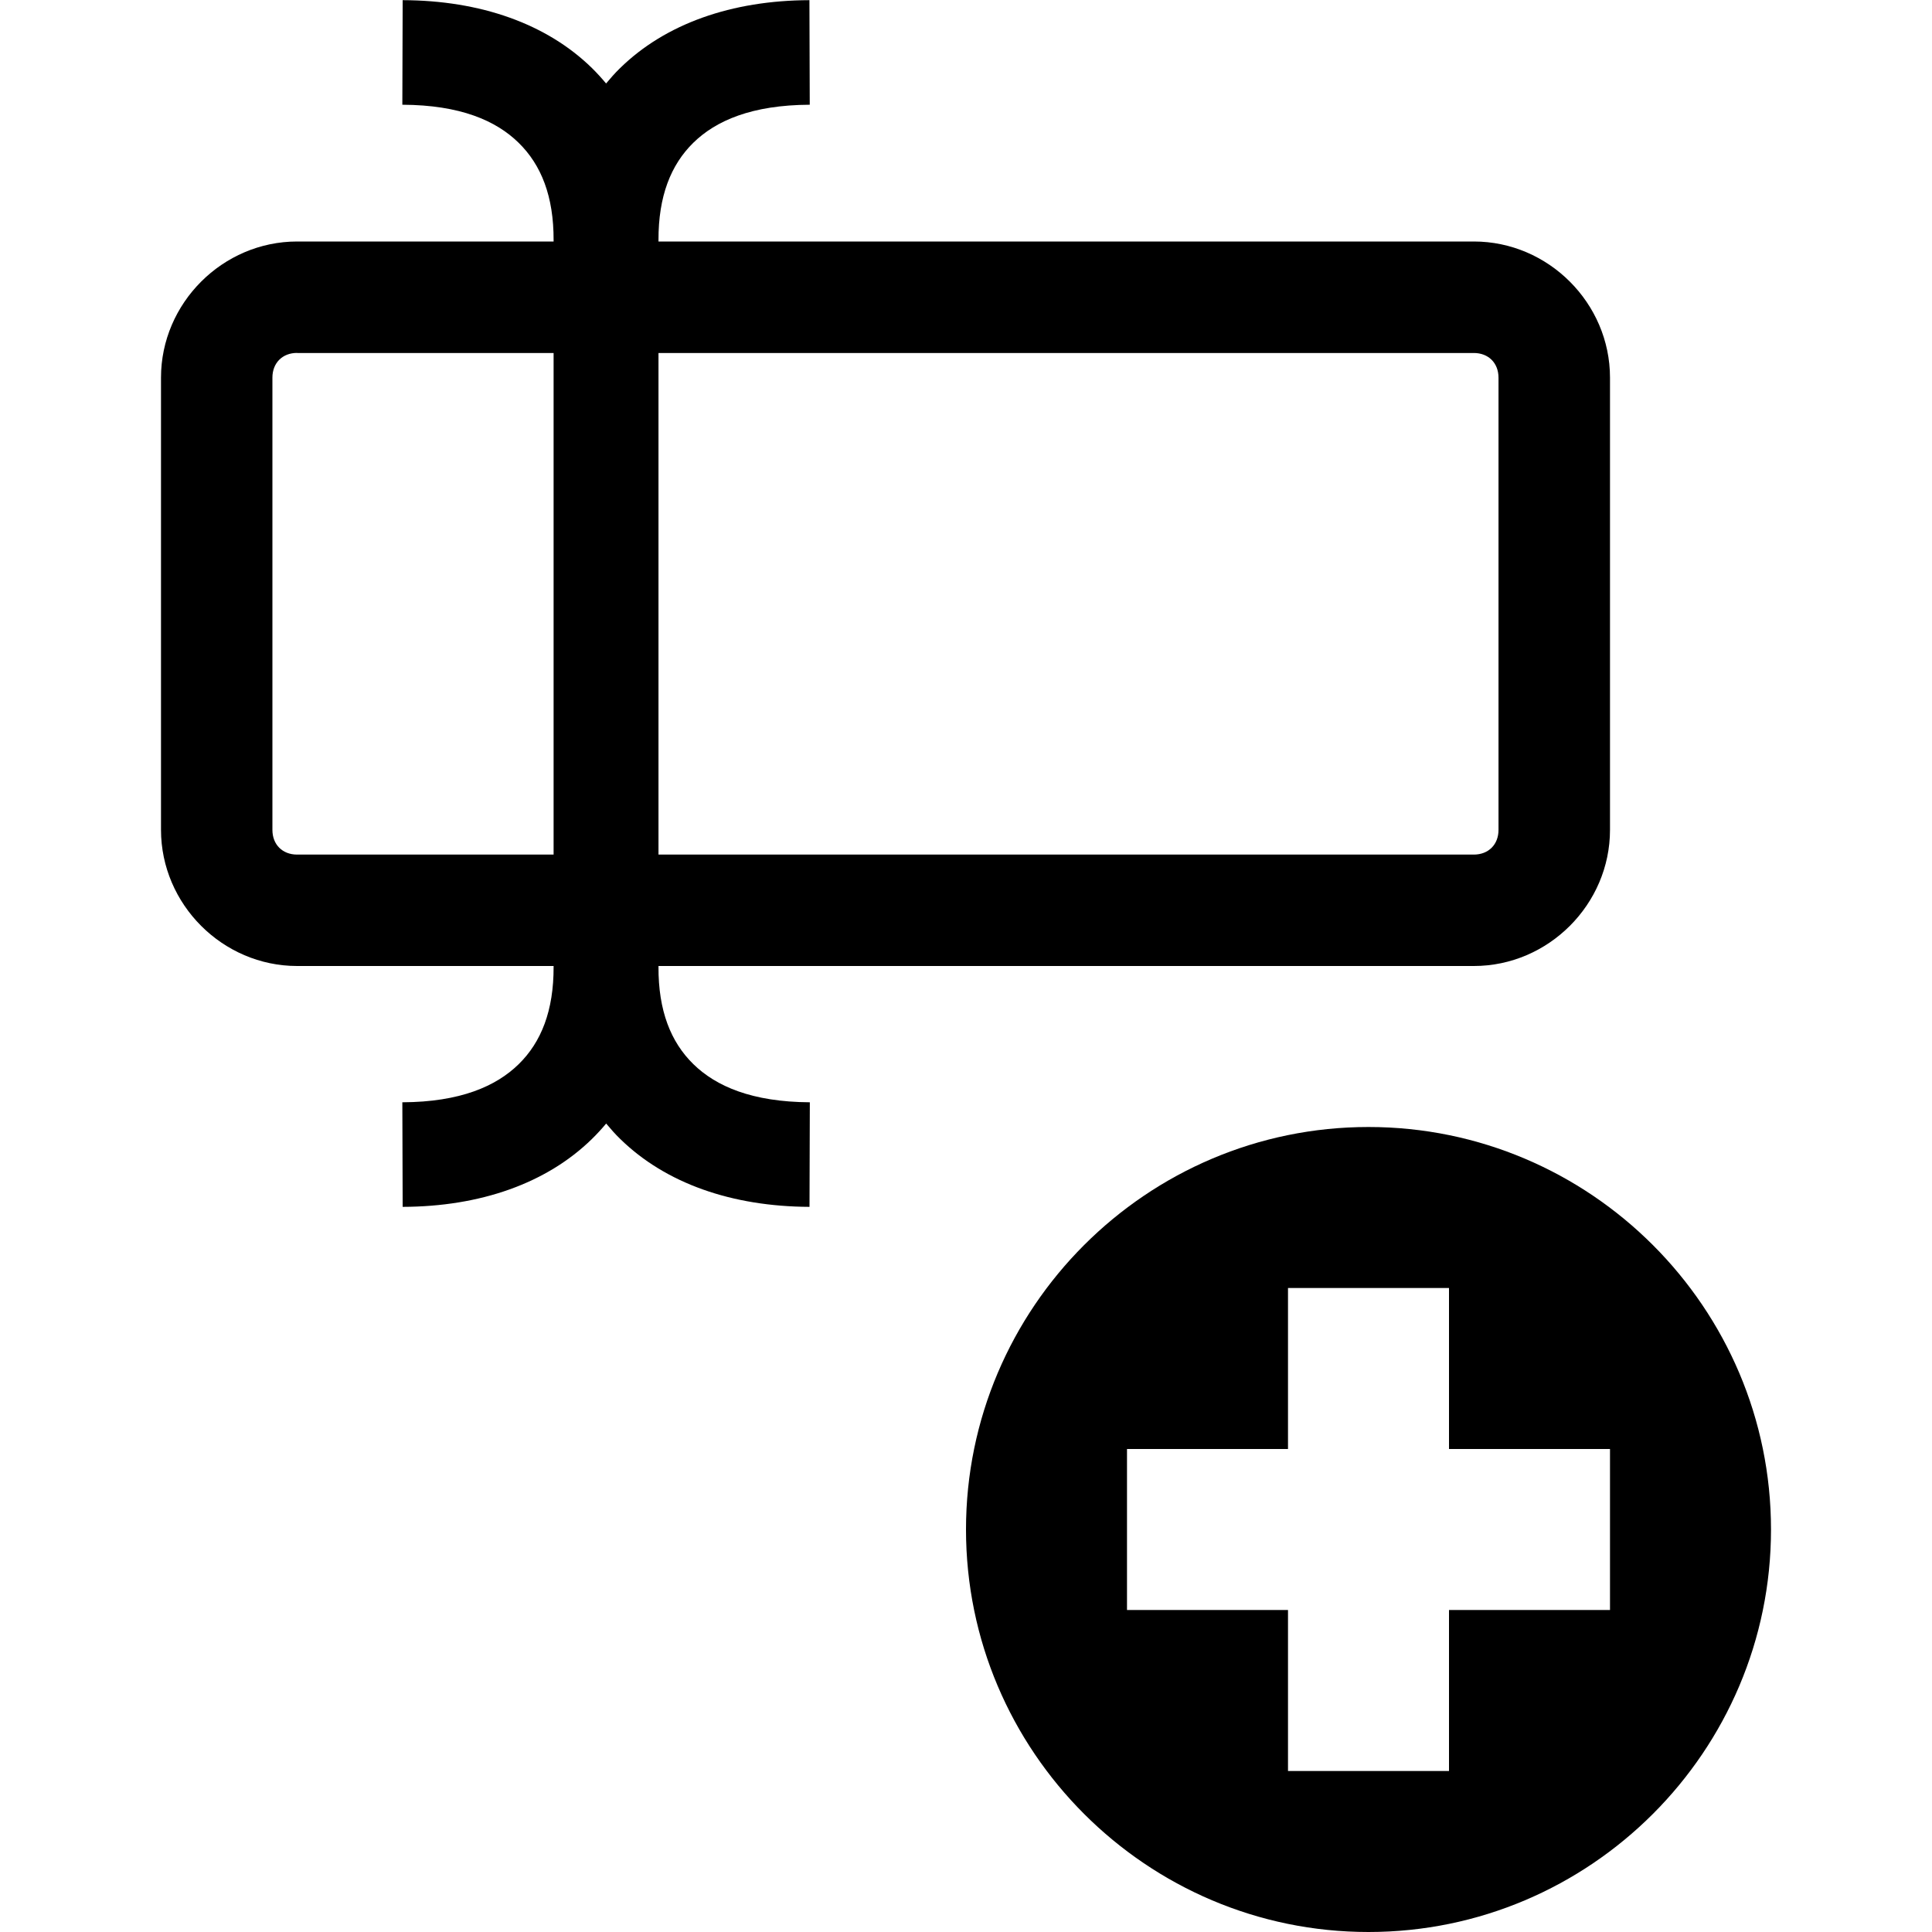
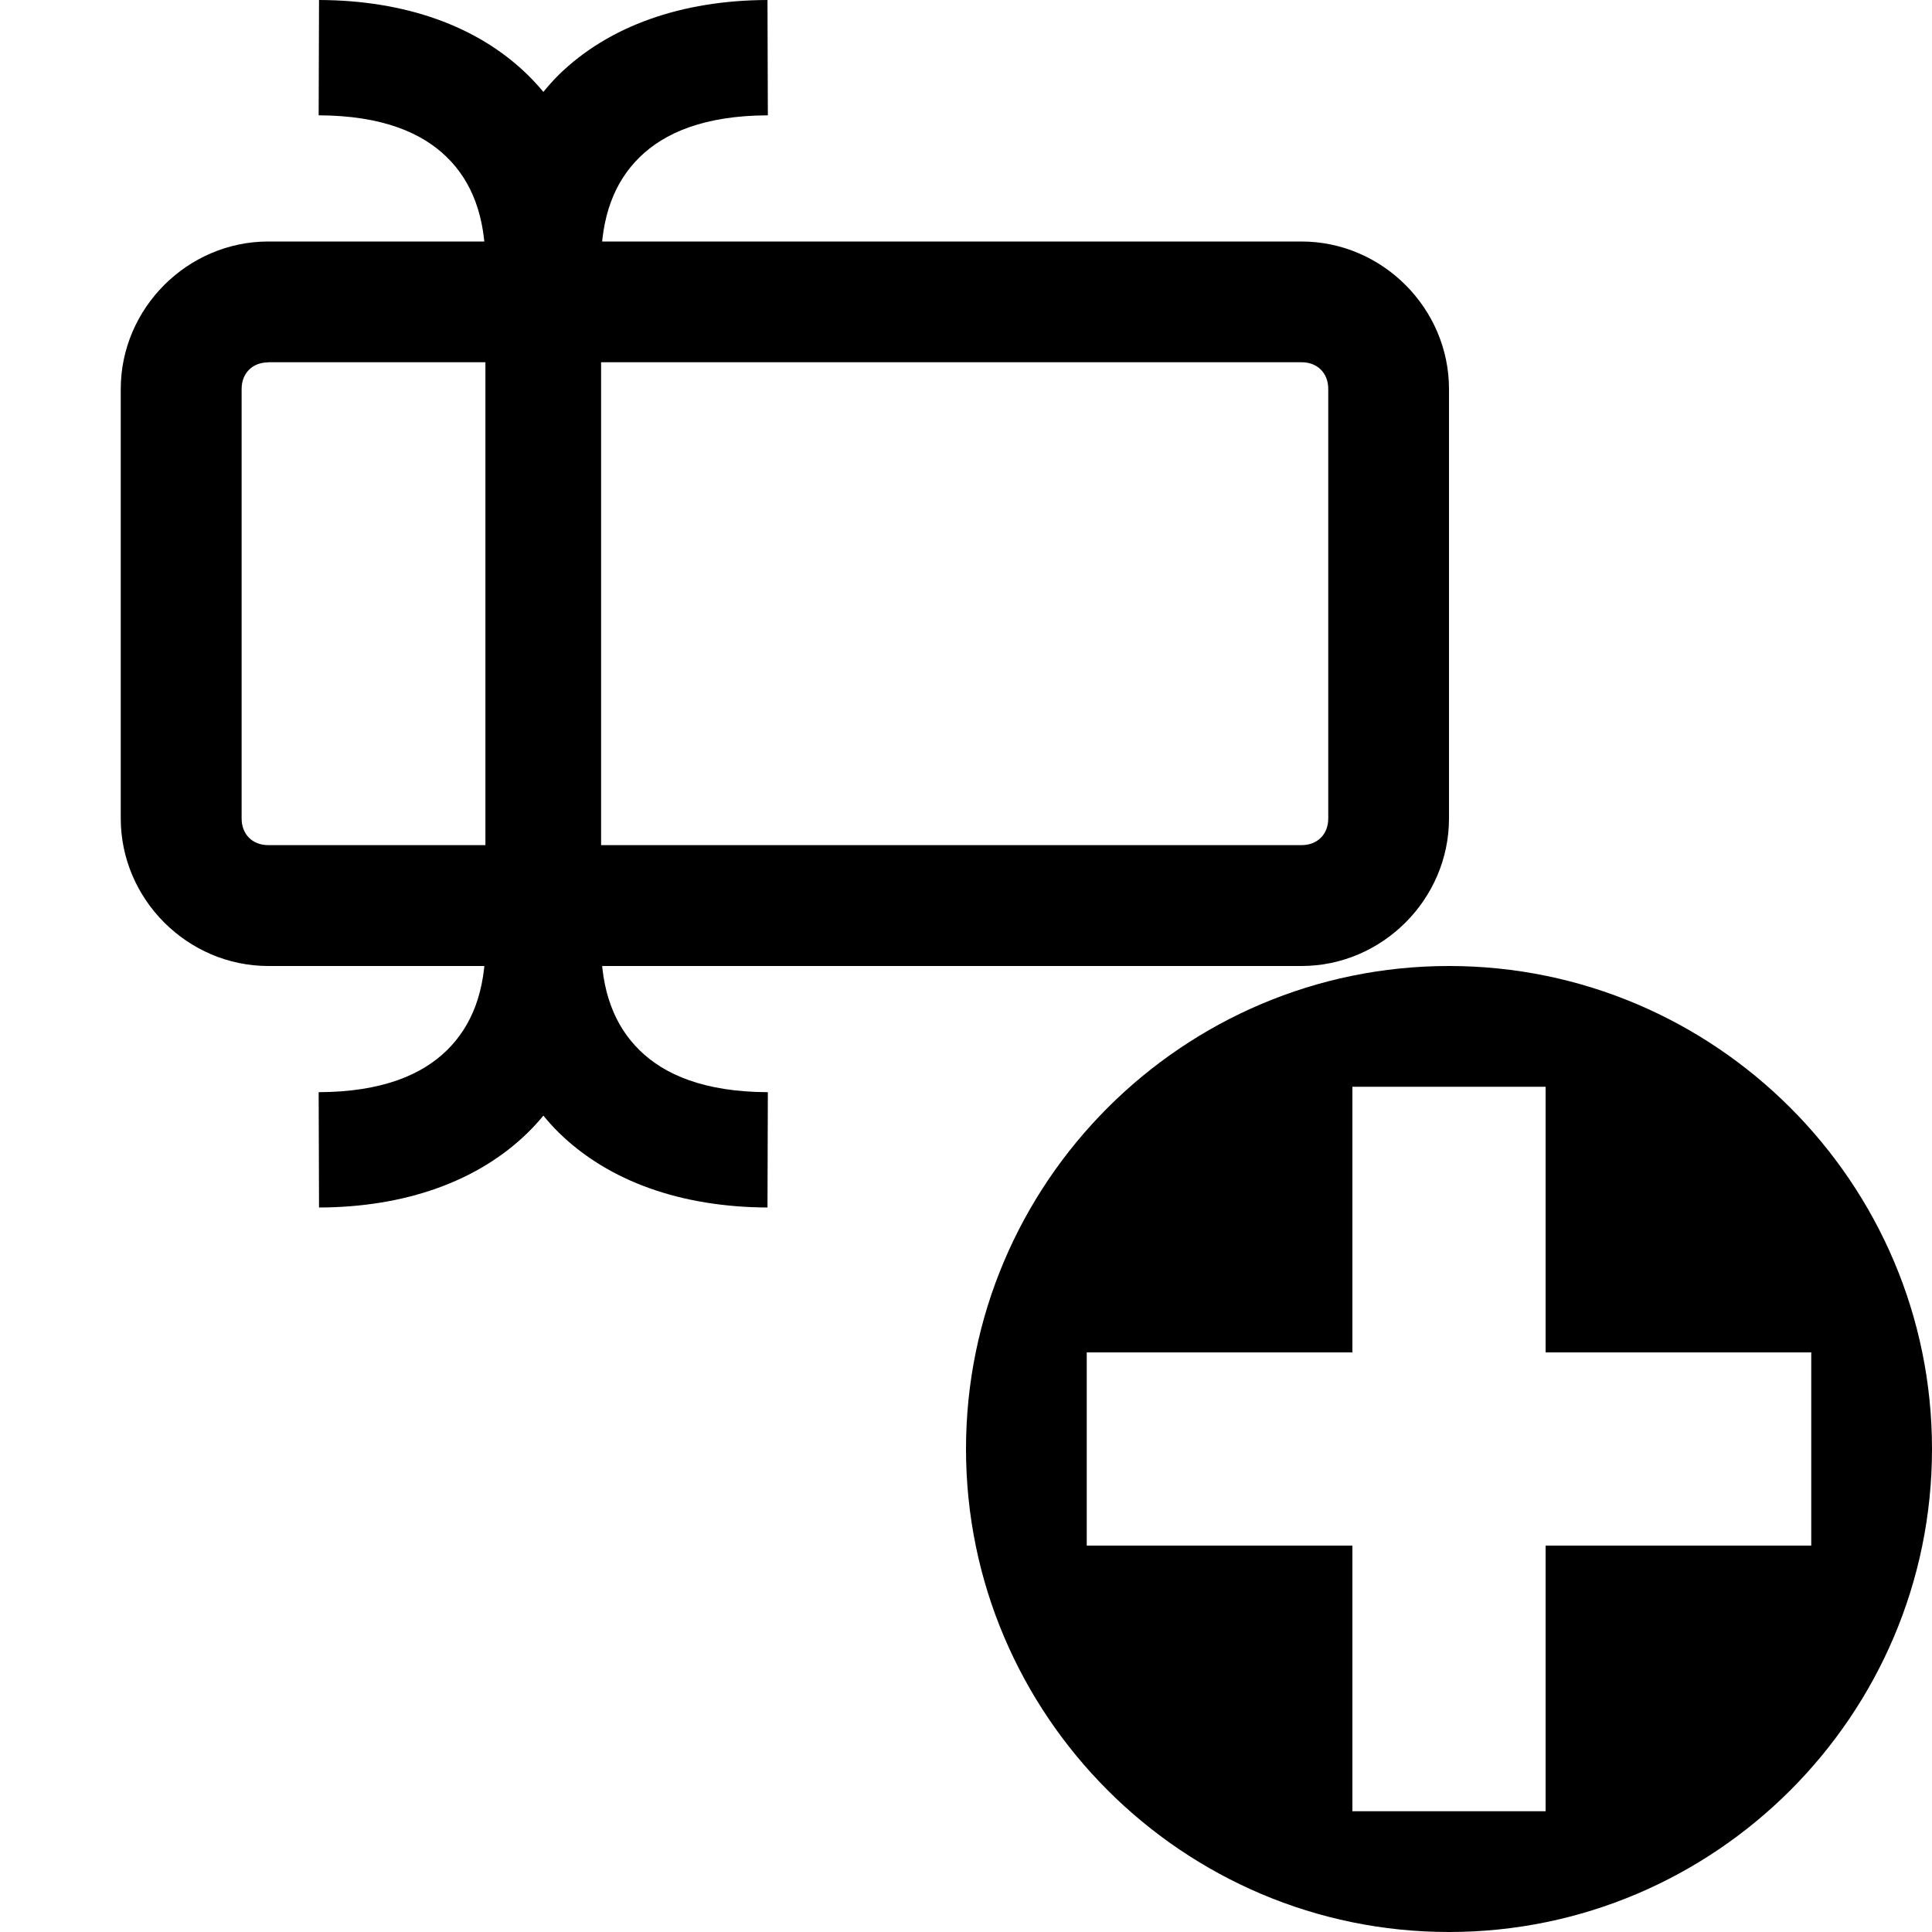
- <svg xmlns="http://www.w3.org/2000/svg" id="svg8" version="1.1" viewBox="0 0 24 24" height="24" width="24">
+ <svg xmlns="http://www.w3.org/2000/svg" id="svg8" version="1.1" viewBox="0 0 16 16" height="16" width="16">
  <defs id="defs2" />
-   <path style="stroke:none" d="M 3.691,3 C 2.766,3 2,3.766 2,4.691 v 5.617 C 2,11.234 2.766,12 3.691,12 H 18.309 C 19.234,12 20,11.234 20,10.309 V 4.691 C 20,3.766 19.234,3 18.309,3 Z m 0,1.385 h 14.617 c 0.182,0 0.307,0.124 0.307,0.307 v 5.617 c 0,0.182 -0.124,0.307 -0.307,0.307 H 3.691 c -0.182,0 -0.307,-0.124 -0.307,-0.307 V 4.691 c 0,-0.182 0.124,-0.307 0.307,-0.307 z" id="rect33783" />
-   <path id="path2338" style="color:#000000;fill:#000000;stroke-dashoffset:15;-inkscape-stroke:none" d="m 8.18,2.984 h -0.004 m 0,0 c -10e-6,0.002 10e-6,0.004 0,0.006 m -1.295,0 c -10e-6,-0.002 1e-5,-0.004 0,-0.006 m 0,0 h -0.004 m 1.303,0 C 8.178,2.438 8.333,2.048 8.613,1.773 8.893,1.499 9.339,1.304 10.059,1.301 l -0.004,-1.299 h 2e-5 C 9.088,0.005 8.266,0.295 7.703,0.846 7.641,0.906 7.584,0.971 7.529,1.037 7.474,0.971 7.416,0.907 7.354,0.846 6.791,0.295 5.969,0.005 5.002,0.002 l -0.004,1.299 c 0.72,0.003 1.165,0.198 1.445,0.473 0.28,0.274 0.436,0.664 0.434,1.211 v 9.024 c 0.002,0.547 -0.154,0.937 -0.434,1.211 -0.28,0.274 -0.726,0.47 -1.445,0.473 l 0.004,1.299 c 0.967,-0.003 1.789,-0.293 2.352,-0.844 0.062,-0.061 0.121,-0.125 0.176,-0.191 0.055,0.066 0.112,0.131 0.174,0.191 0.563,0.551 1.385,0.84 2.352,0.844 h -2e-5 l 0.004,-1.299 C 9.339,13.689 8.893,13.493 8.613,13.219 8.333,12.945 8.177,12.555 8.18,12.008 Z" />
-   <path id="path1910" style="color:#000000;fill:#000000;fill-rule:evenodd;stroke-dashoffset:15;-inkscape-stroke:none" d="m 17,14 c -2.755,0 -5,2.245 -5,5 0,2.755 2.245,5 5,5 2.755,0 5,-2.245 5,-5 0,-2.755 -2.245,-5 -5,-5 z m -1,2 h 2 v 2 h 2 v 2 h -2 v 2 h -2 v -2 h -2 v -2 h 2 z" />
+   <path style="stroke:none;stroke-width:1" d="M 2.222,2 C 1.553,2 1,2.553 1,3.222 V 6.778 C 1,7.447 1.553,8 2.222,8 H 10.778 C 11.447,8 12,7.447 12,6.778 V 3.222 C 12,2.553 11.447,2 10.778,2 Z m 0,1 h 8.557 c 0.132,0 0.221,0.09 0.221,0.221 v 3.557 c 0,0.132 -0.09,0.221 -0.221,0.221 H 2.222 c -0.132,0 -0.221,-0.09 -0.221,-0.221 V 3.222 c 0,-0.132 0.09,-0.221 0.221,-0.221 z" id="rect33783" />
+   <path id="path2338" style="color:#000000;stroke-width:1;stroke-dashoffset:15;-inkscape-stroke:none" d="m 4.978,2.192 h -0.003 m 0,0 c -7.4e-6,0.001 7.3e-6,0.003 0,0.004 m -0.952,0 c -7.4e-6,-0.001 7.2e-6,-0.003 0,-0.004 m 0,0 h -0.003 m 0.958,0 C 4.976,1.79 5.091,1.504 5.297,1.302 5.502,1.101 5.83,0.957 6.359,0.955 L 6.356,0 h 1.46e-5 C 5.645,0.002 5.041,0.215 4.627,0.62 4.582,0.665 4.54,0.712 4.5,0.761 4.459,0.712 4.416,0.665 4.37,0.62 3.957,0.215 3.353,0.002 2.642,0 l -0.003,0.955 c 0.529,0.002 0.857,0.146 1.062,0.347 0.206,0.202 0.32,0.488 0.319,0.89 V 7.808 C 4.022,8.21 3.907,8.496 3.701,8.698 3.496,8.899 3.168,9.043 2.639,9.045 L 2.642,10 C 3.353,9.998 3.957,9.785 4.371,9.38 c 0.046,-0.045 0.089,-0.092 0.129,-0.141 0.04,0.049 0.082,0.096 0.128,0.141 C 5.041,9.785 5.645,9.997 6.356,10 h -1.47e-5 l 0.003,-0.955 C 5.83,9.043 5.502,8.899 5.297,8.698 5.091,8.496 4.976,8.21 4.978,7.808 Z" />
+   <path id="path1910-9" style="color:#000000;fill-rule:evenodd;stroke:none;stroke-width:1;stroke-dashoffset:15;-inkscape-stroke:none" d="M 12,8 C 9.796,8 8,9.796 8,12 c 0,2.204 1.796,4 4,4 2.204,0 4,-1.796 4,-4 0,-2.204 -1.796,-4 -4,-4 z M 11.2,9 h 1.6 v 2.2 H 15 v 1.6 H 12.8 V 15 h -1.6 V 12.8 H 9 v -1.6 h 2.2 z" />
</svg>
